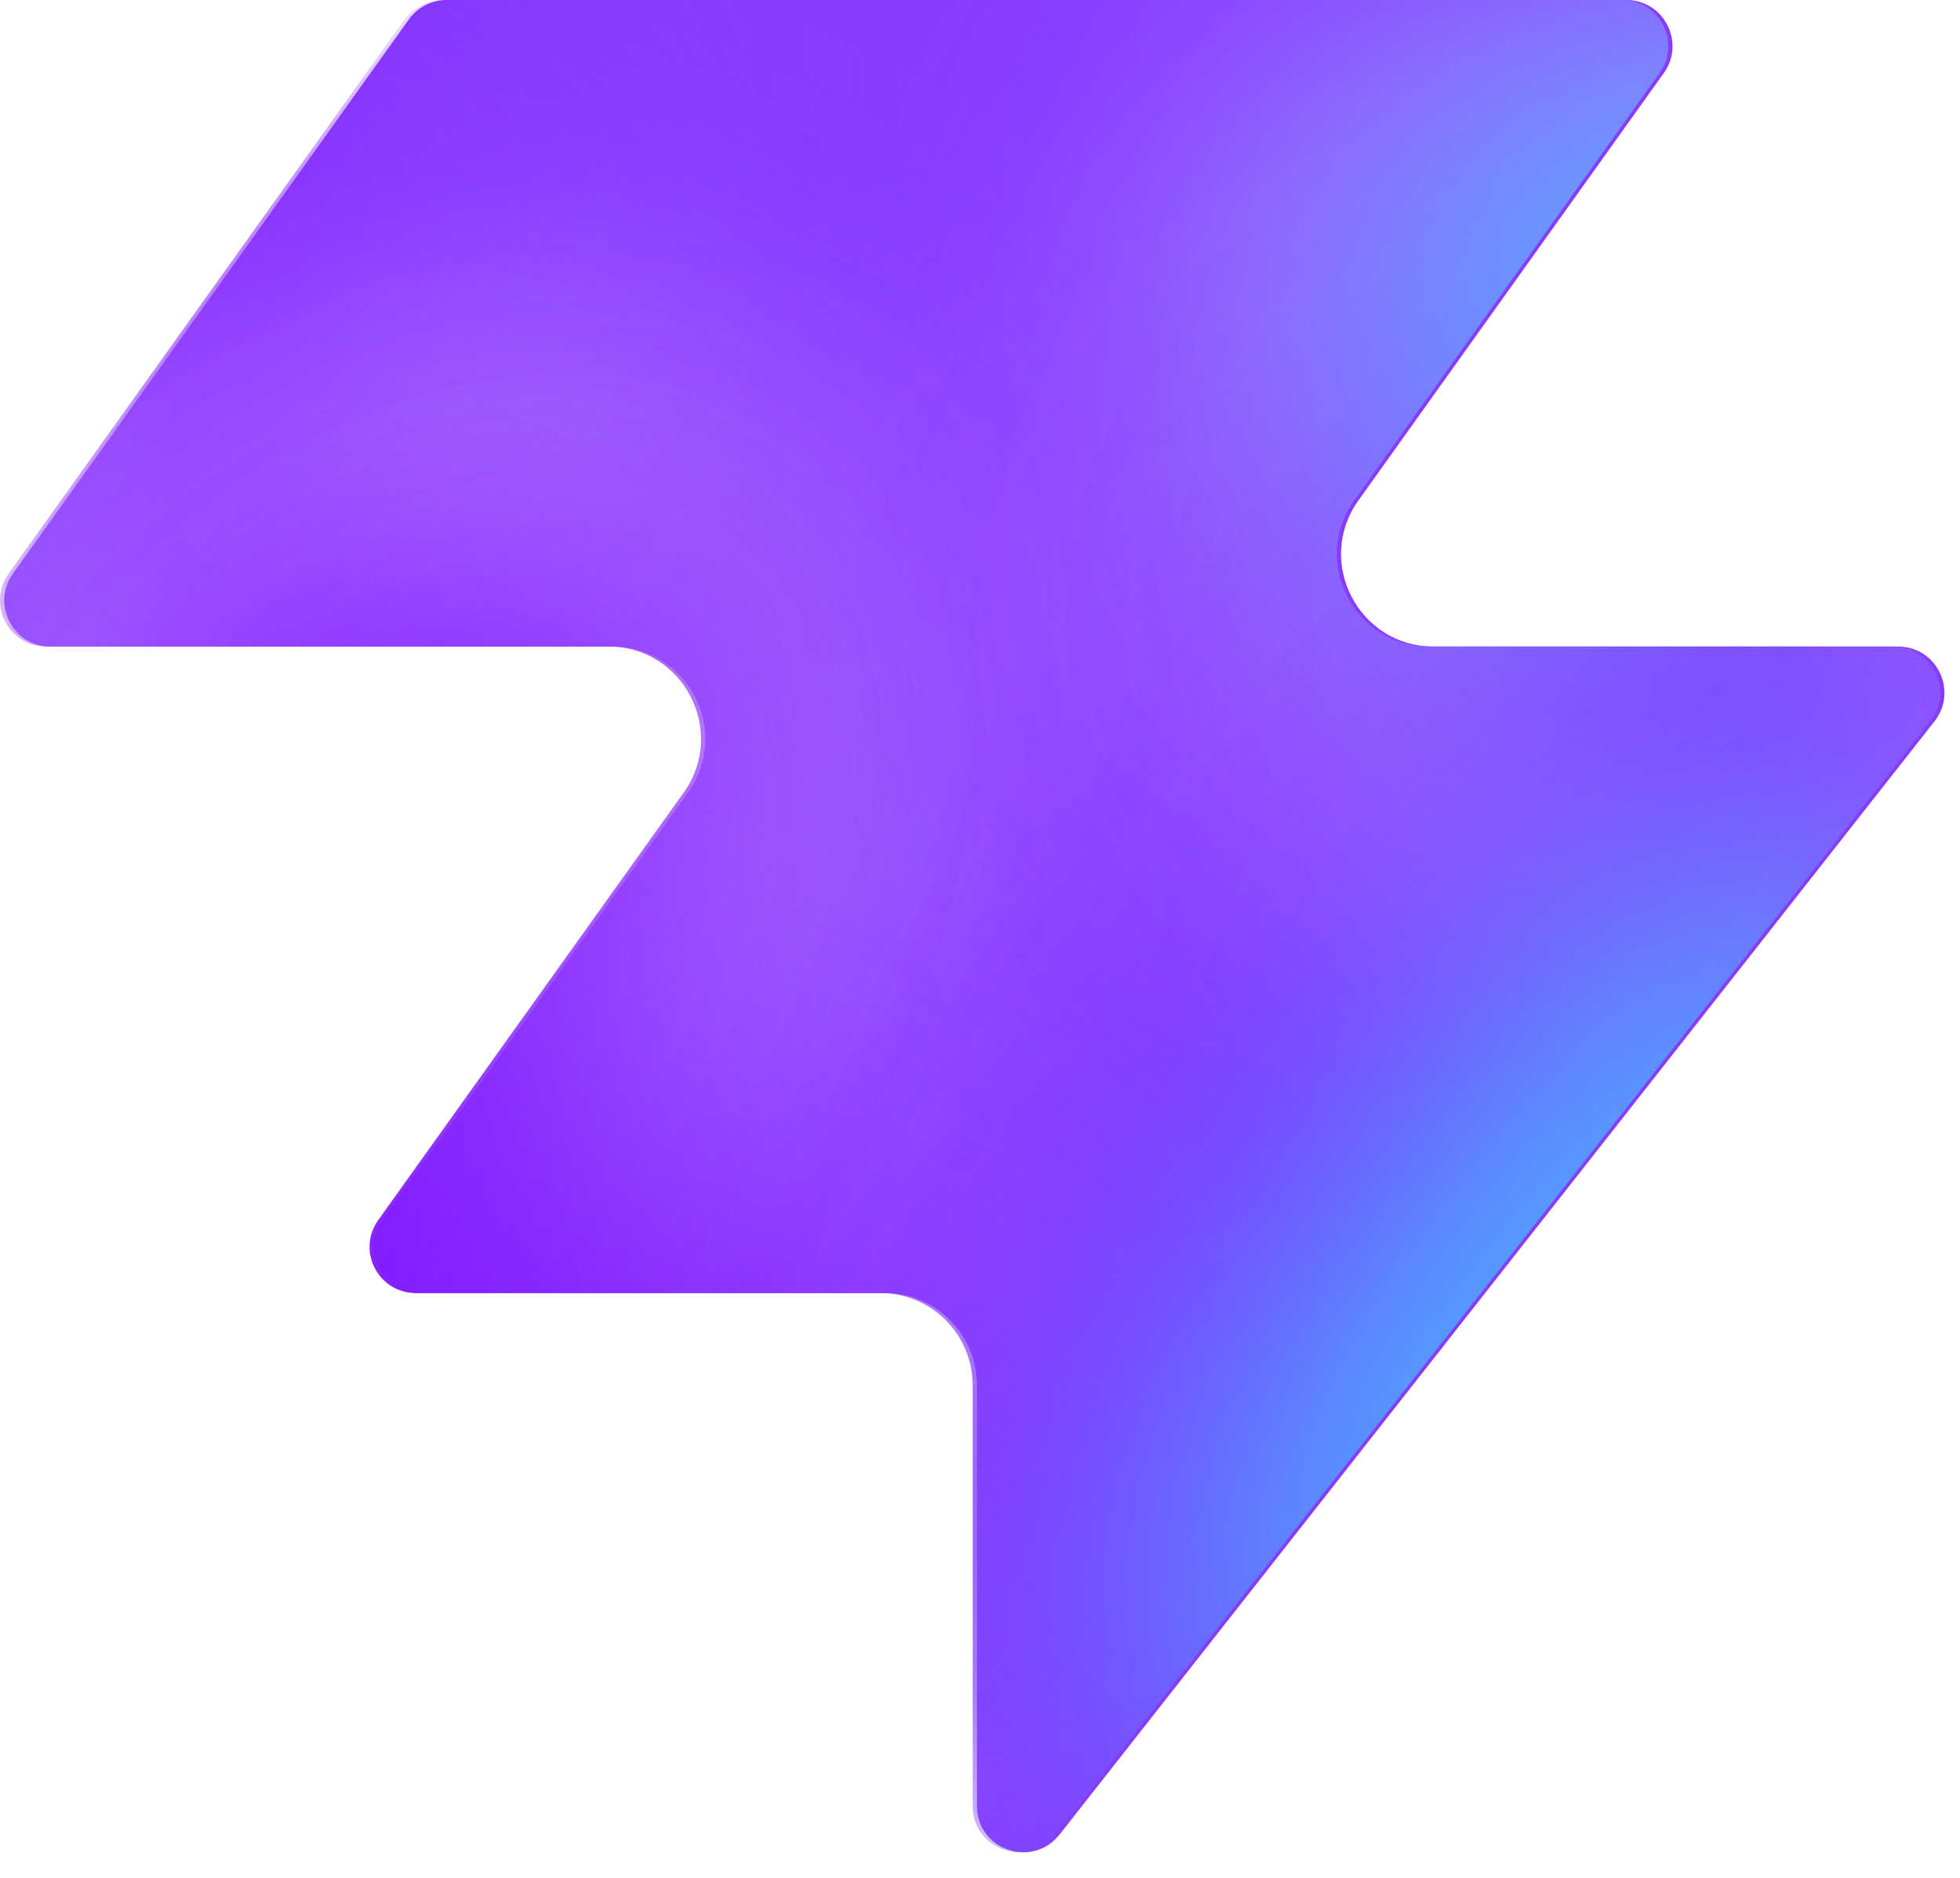
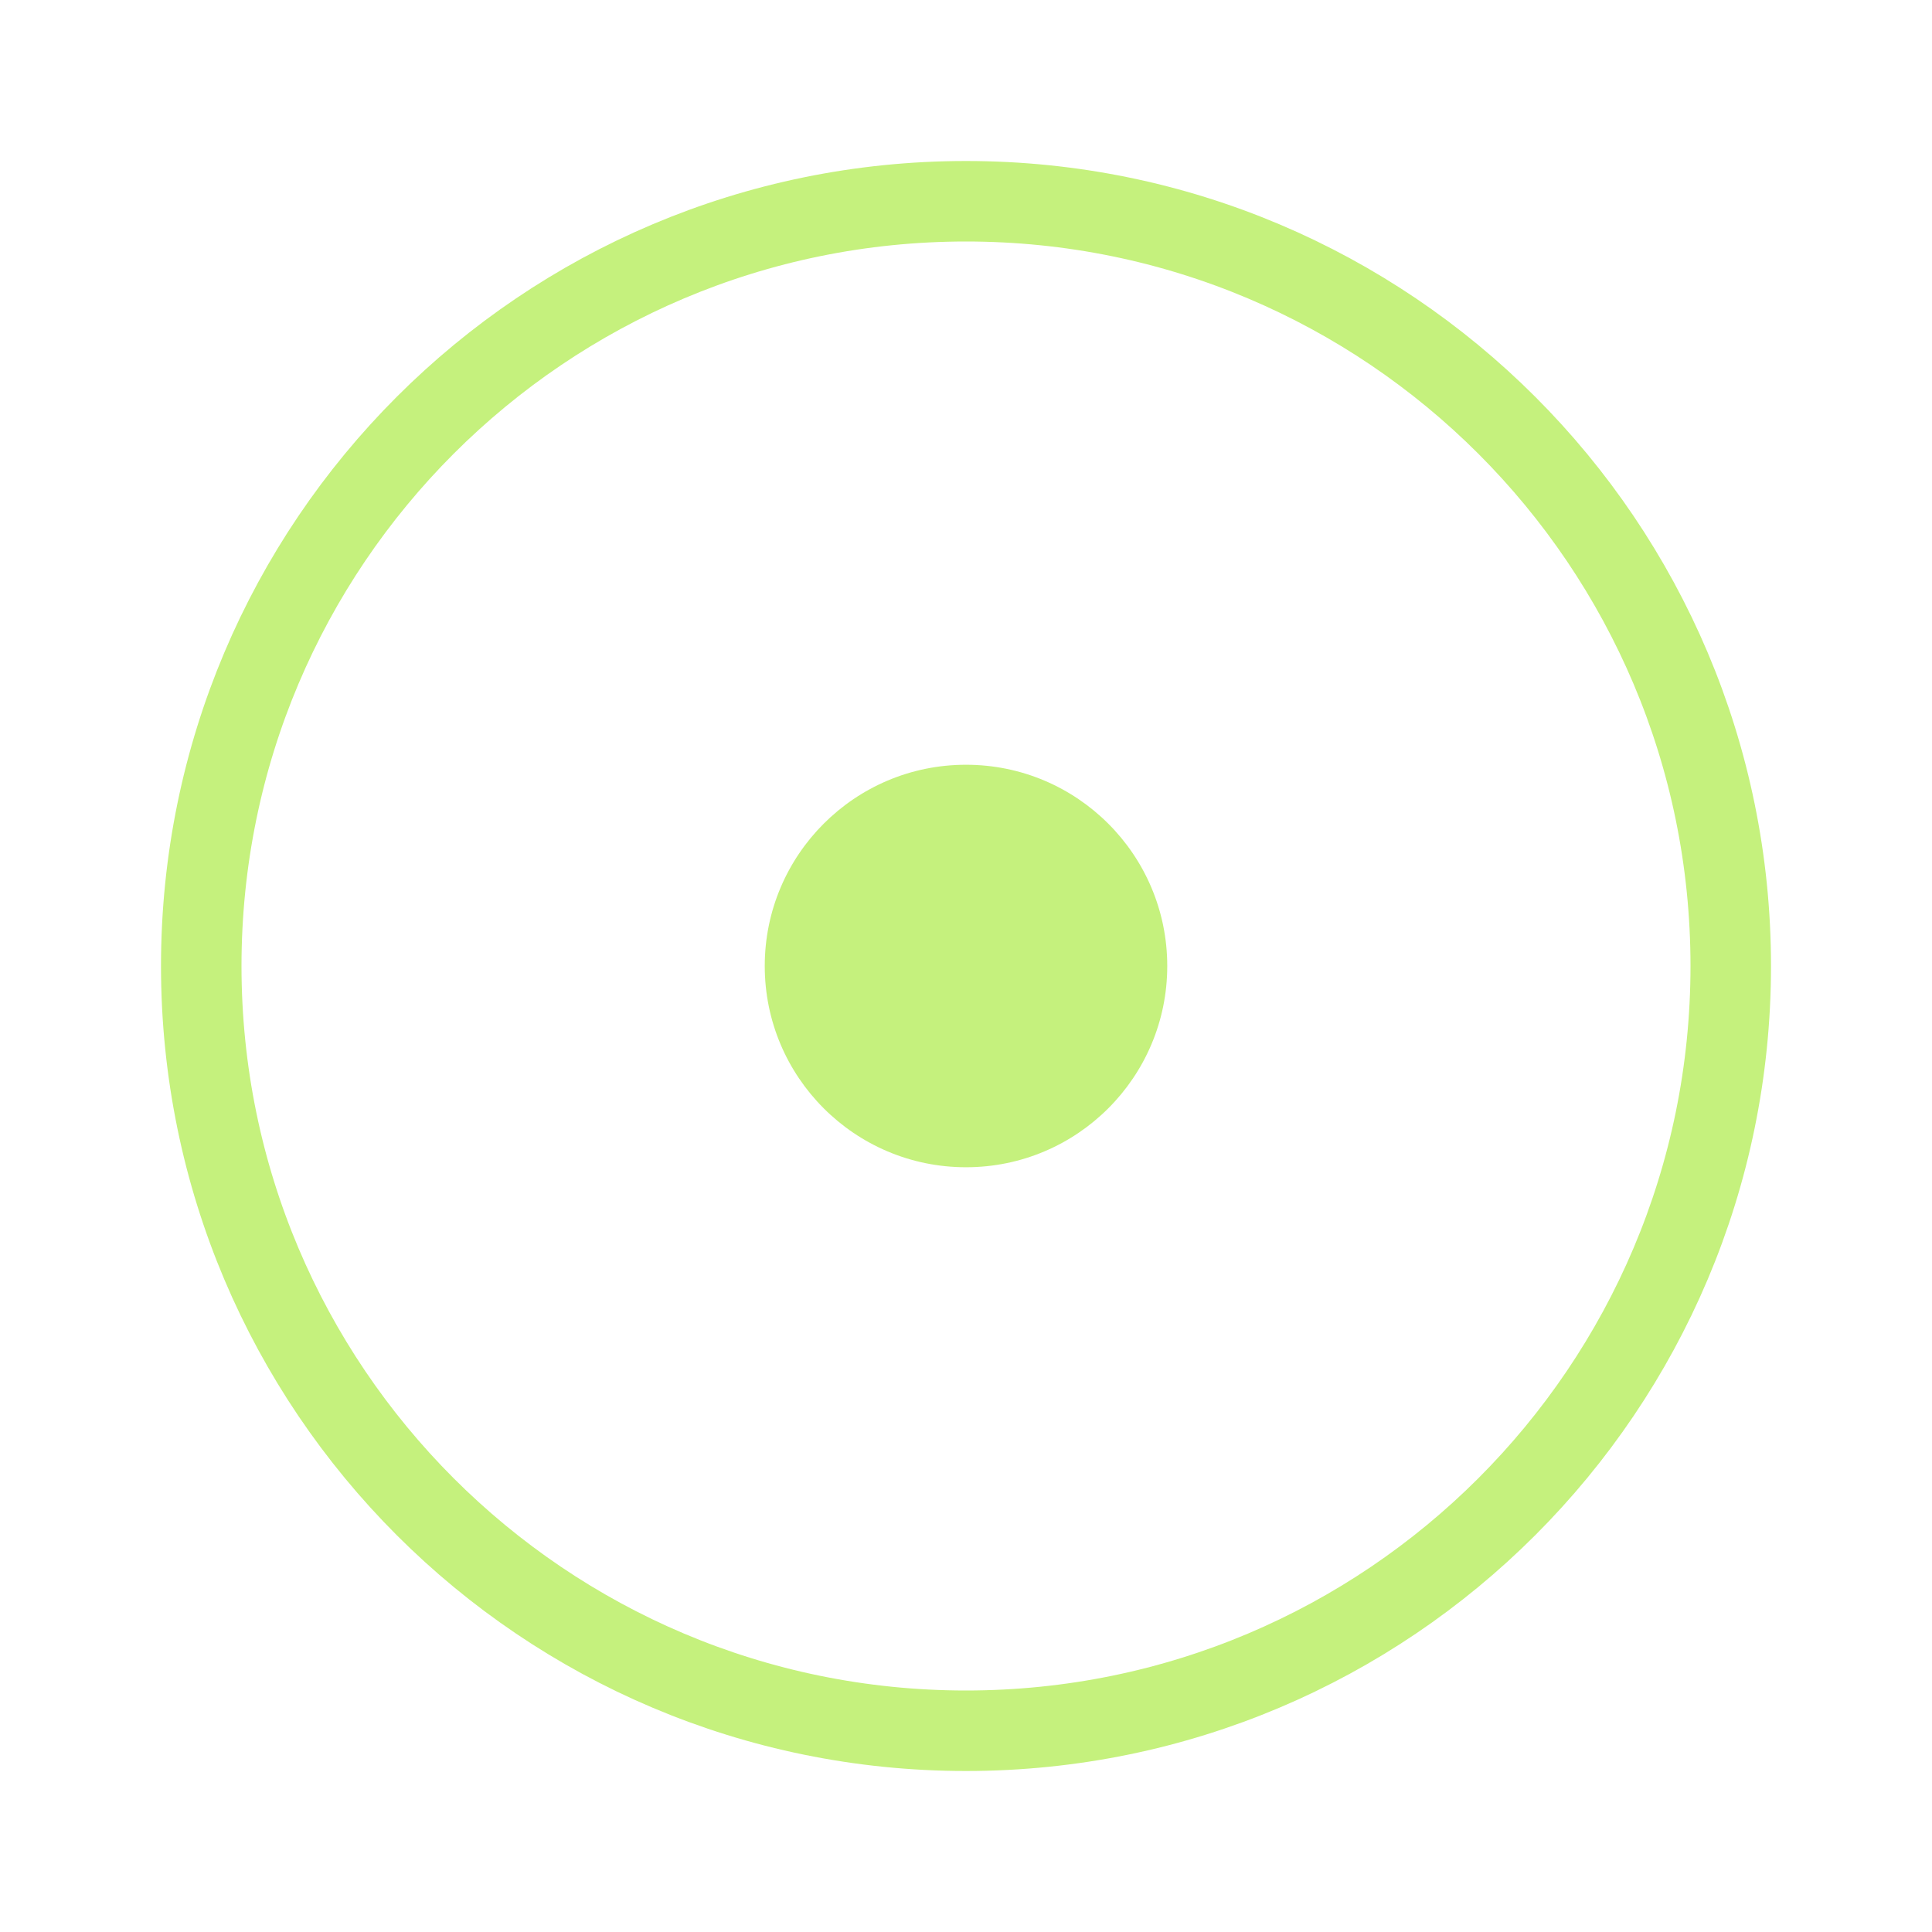
- <svg xmlns="http://www.w3.org/2000/svg" width="48" height="46" fill="none" viewBox="0 0 48 46">
-   <path fill="#863bff" d="M25.946 44.938c-.664.845-2.021.375-2.021-.698V33.937a2.26 2.26 0 0 0-2.262-2.262H10.287c-.92 0-1.456-1.04-.92-1.788l7.48-10.471c1.07-1.497 0-3.578-1.842-3.578H1.237c-.92 0-1.456-1.04-.92-1.788L10.013.474c.214-.297.556-.474.92-.474h28.894c.92 0 1.456 1.04.92 1.788l-7.48 10.471c-1.07 1.498 0 3.579 1.842 3.579h11.377c.943 0 1.473 1.088.89 1.83L25.947 44.94z" style="fill:#863bff;fill:color(display-p3 .525 .23 1);fill-opacity:1" />
-   <mask id="a" width="48" height="46" x="0" y="0" maskUnits="userSpaceOnUse" style="mask-type:alpha">
-     <path fill="#000" d="M25.842 44.938c-.664.844-2.021.375-2.021-.698V33.937a2.26 2.26 0 0 0-2.262-2.262H10.183c-.92 0-1.456-1.04-.92-1.788l7.48-10.471c1.07-1.498 0-3.579-1.842-3.579H1.133c-.92 0-1.456-1.04-.92-1.787L9.91.473c.214-.297.556-.474.92-.474h28.894c.92 0 1.456 1.04.92 1.788l-7.48 10.471c-1.07 1.498 0 3.578 1.842 3.578h11.377c.943 0 1.473 1.088.89 1.832L25.843 44.94z" style="fill:#000;fill-opacity:1" />
-   </mask>
-   <g mask="url(#a)">
-     <g filter="url(#b)">
-       <ellipse cx="5.508" cy="14.704" fill="#ede6ff" rx="5.508" ry="14.704" style="fill:#ede6ff;fill:color(display-p3 .927 .903 1);fill-opacity:1" transform="matrix(.00324 1 1 -.00324 -4.47 31.516)" />
-     </g>
-     <g filter="url(#c)">
-       <ellipse cx="10.399" cy="29.851" fill="#ede6ff" rx="10.399" ry="29.851" style="fill:#ede6ff;fill:color(display-p3 .927 .903 1);fill-opacity:1" transform="matrix(.00324 1 1 -.00324 -39.328 7.883)" />
-     </g>
-     <g filter="url(#d)">
-       <ellipse cx="5.508" cy="30.487" fill="#7e14ff" rx="5.508" ry="30.487" style="fill:#7e14ff;fill:color(display-p3 .492 .077 1);fill-opacity:1" transform="rotate(89.814 -25.913 -14.639)scale(1 -1)" />
-     </g>
-     <g filter="url(#e)">
-       <ellipse cx="5.508" cy="30.599" fill="#7e14ff" rx="5.508" ry="30.599" style="fill:#7e14ff;fill:color(display-p3 .492 .077 1);fill-opacity:1" transform="rotate(89.814 -32.644 -3.334)scale(1 -1)" />
-     </g>
-     <g filter="url(#f)">
-       <ellipse cx="5.508" cy="30.599" fill="#7e14ff" rx="5.508" ry="30.599" style="fill:#7e14ff;fill:color(display-p3 .492 .077 1);fill-opacity:1" transform="matrix(.00324 1 1 -.00324 -34.34 30.47)" />
-     </g>
-     <g filter="url(#g)">
-       <ellipse cx="14.072" cy="22.078" fill="#ede6ff" rx="14.072" ry="22.078" style="fill:#ede6ff;fill:color(display-p3 .927 .903 1);fill-opacity:1" transform="rotate(93.35 24.506 48.493)scale(-1 1)" />
-     </g>
-     <g filter="url(#h)">
-       <ellipse cx="3.47" cy="21.501" fill="#7e14ff" rx="3.47" ry="21.501" style="fill:#7e14ff;fill:color(display-p3 .492 .077 1);fill-opacity:1" transform="rotate(89.009 28.708 47.59)scale(-1 1)" />
-     </g>
-     <g filter="url(#i)">
-       <ellipse cx="3.47" cy="21.501" fill="#7e14ff" rx="3.47" ry="21.501" style="fill:#7e14ff;fill:color(display-p3 .492 .077 1);fill-opacity:1" transform="rotate(89.009 28.708 47.59)scale(-1 1)" />
-     </g>
-     <g filter="url(#j)">
-       <ellipse cx=".387" cy="8.972" fill="#7e14ff" rx="4.407" ry="29.108" style="fill:#7e14ff;fill:color(display-p3 .492 .077 1);fill-opacity:1" transform="rotate(39.51 .387 8.972)" />
-     </g>
-     <g filter="url(#k)">
-       <ellipse cx="47.523" cy="-6.092" fill="#7e14ff" rx="4.407" ry="29.108" style="fill:#7e14ff;fill:color(display-p3 .492 .077 1);fill-opacity:1" transform="rotate(37.892 47.523 -6.092)" />
-     </g>
-     <g filter="url(#l)">
-       <ellipse cx="41.412" cy="6.333" fill="#47bfff" rx="5.971" ry="9.665" style="fill:#47bfff;fill:color(display-p3 .28 .748 1);fill-opacity:1" transform="rotate(37.892 41.412 6.333)" />
-     </g>
-     <g filter="url(#m)">
-       <ellipse cx="-1.879" cy="38.332" fill="#7e14ff" rx="4.407" ry="29.108" style="fill:#7e14ff;fill:color(display-p3 .492 .077 1);fill-opacity:1" transform="rotate(37.892 -1.88 38.332)" />
-     </g>
-     <g filter="url(#n)">
-       <ellipse cx="-1.879" cy="38.332" fill="#7e14ff" rx="4.407" ry="29.108" style="fill:#7e14ff;fill:color(display-p3 .492 .077 1);fill-opacity:1" transform="rotate(37.892 -1.88 38.332)" />
-     </g>
-     <g filter="url(#o)">
-       <ellipse cx="35.651" cy="29.907" fill="#7e14ff" rx="4.407" ry="29.108" style="fill:#7e14ff;fill:color(display-p3 .492 .077 1);fill-opacity:1" transform="rotate(37.892 35.651 29.907)" />
-     </g>
-     <g filter="url(#p)">
-       <ellipse cx="38.418" cy="32.4" fill="#47bfff" rx="5.971" ry="15.297" style="fill:#47bfff;fill:color(display-p3 .28 .748 1);fill-opacity:1" transform="rotate(37.892 38.418 32.4)" />
-     </g>
-   </g>
-   <defs>
-     <filter id="b" width="60.045" height="41.654" x="-19.77" y="16.149" color-interpolation-filters="sRGB" filterUnits="userSpaceOnUse">
-       <feFlood flood-opacity="0" result="BackgroundImageFix" />
-       <feBlend in="SourceGraphic" in2="BackgroundImageFix" result="shape" />
-       <feGaussianBlur result="effect1_foregroundBlur_2002_17158" stdDeviation="7.659" />
-     </filter>
-     <filter id="c" width="90.34" height="51.437" x="-54.613" y="-7.533" color-interpolation-filters="sRGB" filterUnits="userSpaceOnUse">
-       <feFlood flood-opacity="0" result="BackgroundImageFix" />
-       <feBlend in="SourceGraphic" in2="BackgroundImageFix" result="shape" />
-       <feGaussianBlur result="effect1_foregroundBlur_2002_17158" stdDeviation="7.659" />
-     </filter>
-     <filter id="d" width="79.355" height="29.4" x="-49.64" y="2.03" color-interpolation-filters="sRGB" filterUnits="userSpaceOnUse">
-       <feFlood flood-opacity="0" result="BackgroundImageFix" />
-       <feBlend in="SourceGraphic" in2="BackgroundImageFix" result="shape" />
-       <feGaussianBlur result="effect1_foregroundBlur_2002_17158" stdDeviation="4.596" />
-     </filter>
-     <filter id="e" width="79.579" height="29.4" x="-45.045" y="20.029" color-interpolation-filters="sRGB" filterUnits="userSpaceOnUse">
-       <feFlood flood-opacity="0" result="BackgroundImageFix" />
-       <feBlend in="SourceGraphic" in2="BackgroundImageFix" result="shape" />
-       <feGaussianBlur result="effect1_foregroundBlur_2002_17158" stdDeviation="4.596" />
-     </filter>
-     <filter id="f" width="79.579" height="29.4" x="-43.513" y="21.178" color-interpolation-filters="sRGB" filterUnits="userSpaceOnUse">
-       <feFlood flood-opacity="0" result="BackgroundImageFix" />
-       <feBlend in="SourceGraphic" in2="BackgroundImageFix" result="shape" />
-       <feGaussianBlur result="effect1_foregroundBlur_2002_17158" stdDeviation="4.596" />
-     </filter>
-     <filter id="g" width="74.749" height="58.852" x="15.756" y="-17.901" color-interpolation-filters="sRGB" filterUnits="userSpaceOnUse">
-       <feFlood flood-opacity="0" result="BackgroundImageFix" />
-       <feBlend in="SourceGraphic" in2="BackgroundImageFix" result="shape" />
-       <feGaussianBlur result="effect1_foregroundBlur_2002_17158" stdDeviation="7.659" />
-     </filter>
-     <filter id="h" width="61.377" height="25.362" x="23.548" y="2.284" color-interpolation-filters="sRGB" filterUnits="userSpaceOnUse">
-       <feFlood flood-opacity="0" result="BackgroundImageFix" />
-       <feBlend in="SourceGraphic" in2="BackgroundImageFix" result="shape" />
-       <feGaussianBlur result="effect1_foregroundBlur_2002_17158" stdDeviation="4.596" />
-     </filter>
-     <filter id="i" width="61.377" height="25.362" x="23.548" y="2.284" color-interpolation-filters="sRGB" filterUnits="userSpaceOnUse">
-       <feFlood flood-opacity="0" result="BackgroundImageFix" />
-       <feBlend in="SourceGraphic" in2="BackgroundImageFix" result="shape" />
-       <feGaussianBlur result="effect1_foregroundBlur_2002_17158" stdDeviation="4.596" />
-     </filter>
-     <filter id="j" width="56.045" height="63.649" x="-27.636" y="-22.853" color-interpolation-filters="sRGB" filterUnits="userSpaceOnUse">
-       <feFlood flood-opacity="0" result="BackgroundImageFix" />
-       <feBlend in="SourceGraphic" in2="BackgroundImageFix" result="shape" />
-       <feGaussianBlur result="effect1_foregroundBlur_2002_17158" stdDeviation="4.596" />
-     </filter>
-     <filter id="k" width="54.814" height="64.646" x="20.116" y="-38.415" color-interpolation-filters="sRGB" filterUnits="userSpaceOnUse">
-       <feFlood flood-opacity="0" result="BackgroundImageFix" />
-       <feBlend in="SourceGraphic" in2="BackgroundImageFix" result="shape" />
-       <feGaussianBlur result="effect1_foregroundBlur_2002_17158" stdDeviation="4.596" />
-     </filter>
-     <filter id="l" width="33.541" height="35.313" x="24.641" y="-11.323" color-interpolation-filters="sRGB" filterUnits="userSpaceOnUse">
-       <feFlood flood-opacity="0" result="BackgroundImageFix" />
-       <feBlend in="SourceGraphic" in2="BackgroundImageFix" result="shape" />
-       <feGaussianBlur result="effect1_foregroundBlur_2002_17158" stdDeviation="4.596" />
-     </filter>
-     <filter id="m" width="54.814" height="64.646" x="-29.286" y="6.009" color-interpolation-filters="sRGB" filterUnits="userSpaceOnUse">
-       <feFlood flood-opacity="0" result="BackgroundImageFix" />
-       <feBlend in="SourceGraphic" in2="BackgroundImageFix" result="shape" />
-       <feGaussianBlur result="effect1_foregroundBlur_2002_17158" stdDeviation="4.596" />
-     </filter>
-     <filter id="n" width="54.814" height="64.646" x="-29.286" y="6.009" color-interpolation-filters="sRGB" filterUnits="userSpaceOnUse">
-       <feFlood flood-opacity="0" result="BackgroundImageFix" />
-       <feBlend in="SourceGraphic" in2="BackgroundImageFix" result="shape" />
-       <feGaussianBlur result="effect1_foregroundBlur_2002_17158" stdDeviation="4.596" />
-     </filter>
-     <filter id="o" width="54.814" height="64.646" x="8.244" y="-2.416" color-interpolation-filters="sRGB" filterUnits="userSpaceOnUse">
-       <feFlood flood-opacity="0" result="BackgroundImageFix" />
-       <feBlend in="SourceGraphic" in2="BackgroundImageFix" result="shape" />
-       <feGaussianBlur result="effect1_foregroundBlur_2002_17158" stdDeviation="4.596" />
-     </filter>
-     <filter id="p" width="39.409" height="43.623" x="18.713" y="10.588" color-interpolation-filters="sRGB" filterUnits="userSpaceOnUse">
-       <feFlood flood-opacity="0" result="BackgroundImageFix" />
-       <feBlend in="SourceGraphic" in2="BackgroundImageFix" result="shape" />
-       <feGaussianBlur result="effect1_foregroundBlur_2002_17158" stdDeviation="4.596" />
-     </filter>
-   </defs>
+ <svg xmlns="http://www.w3.org/2000/svg" viewBox="0 0 48 48">
+   <circle cx="24" cy="24" r="19" fill="none" stroke="#c5f17d" stroke-width="2" />
+   <circle cx="24" cy="24" r="5" fill="#c5f17d" />
</svg>
